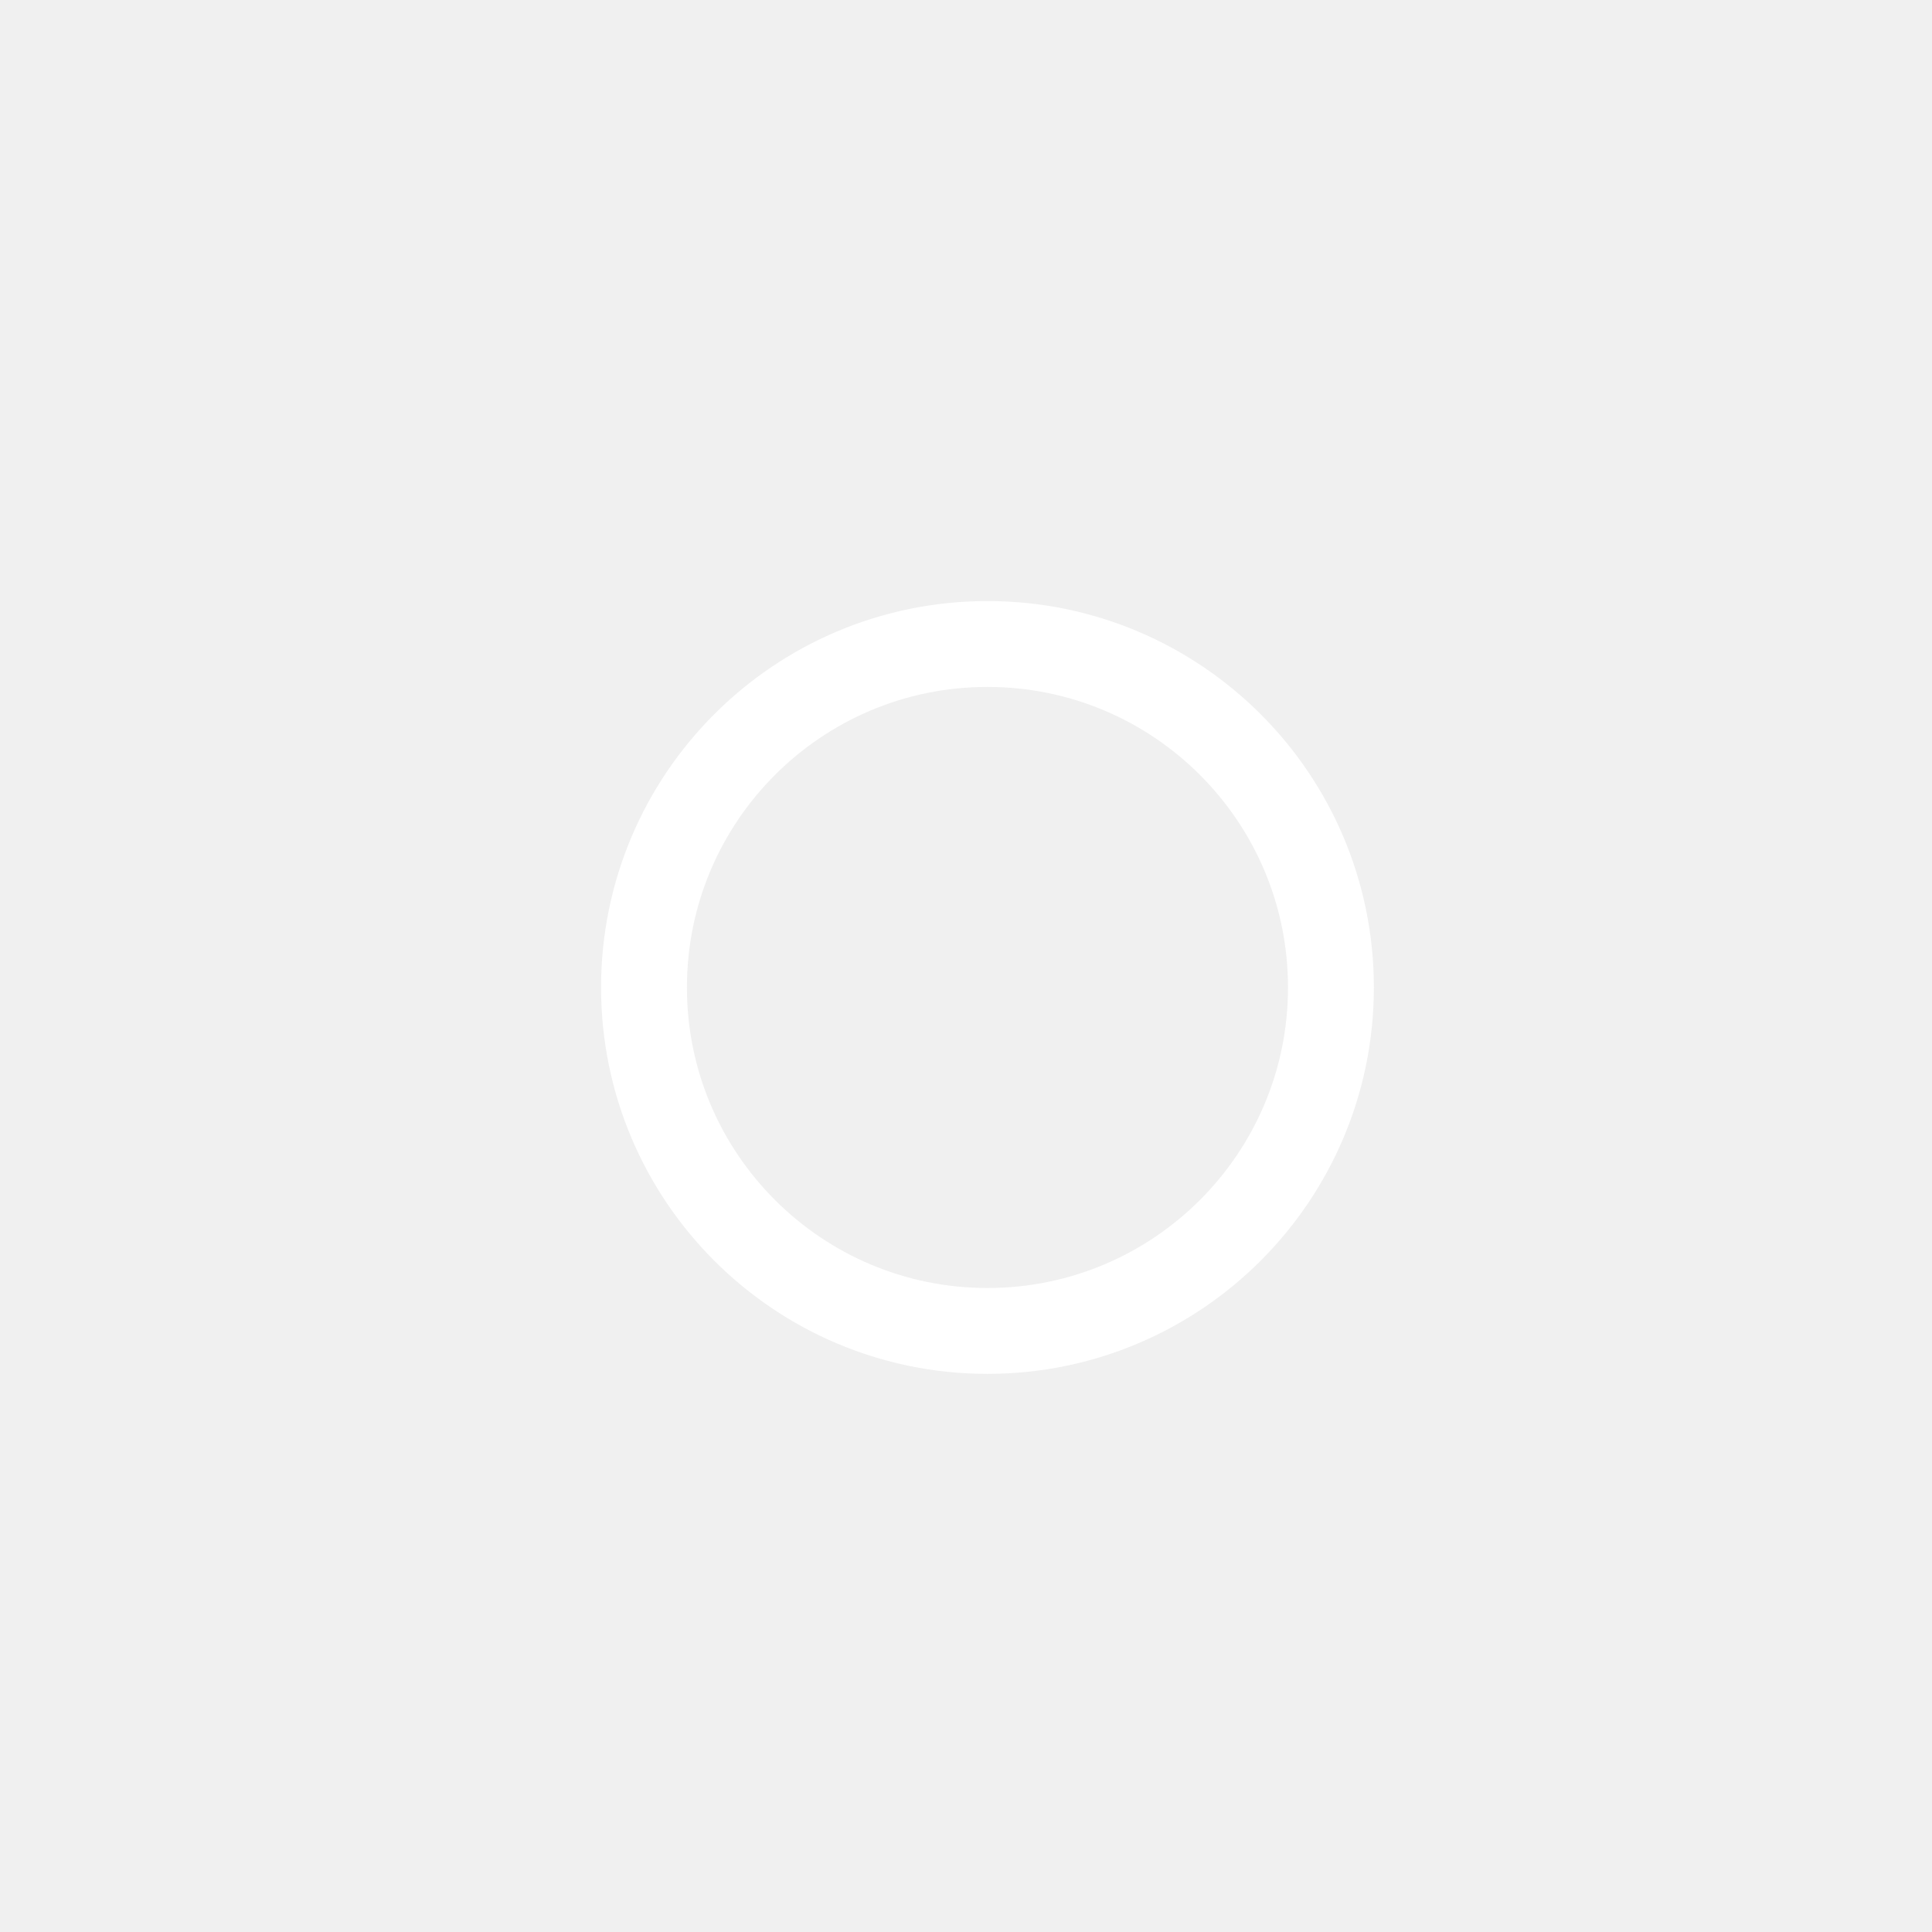
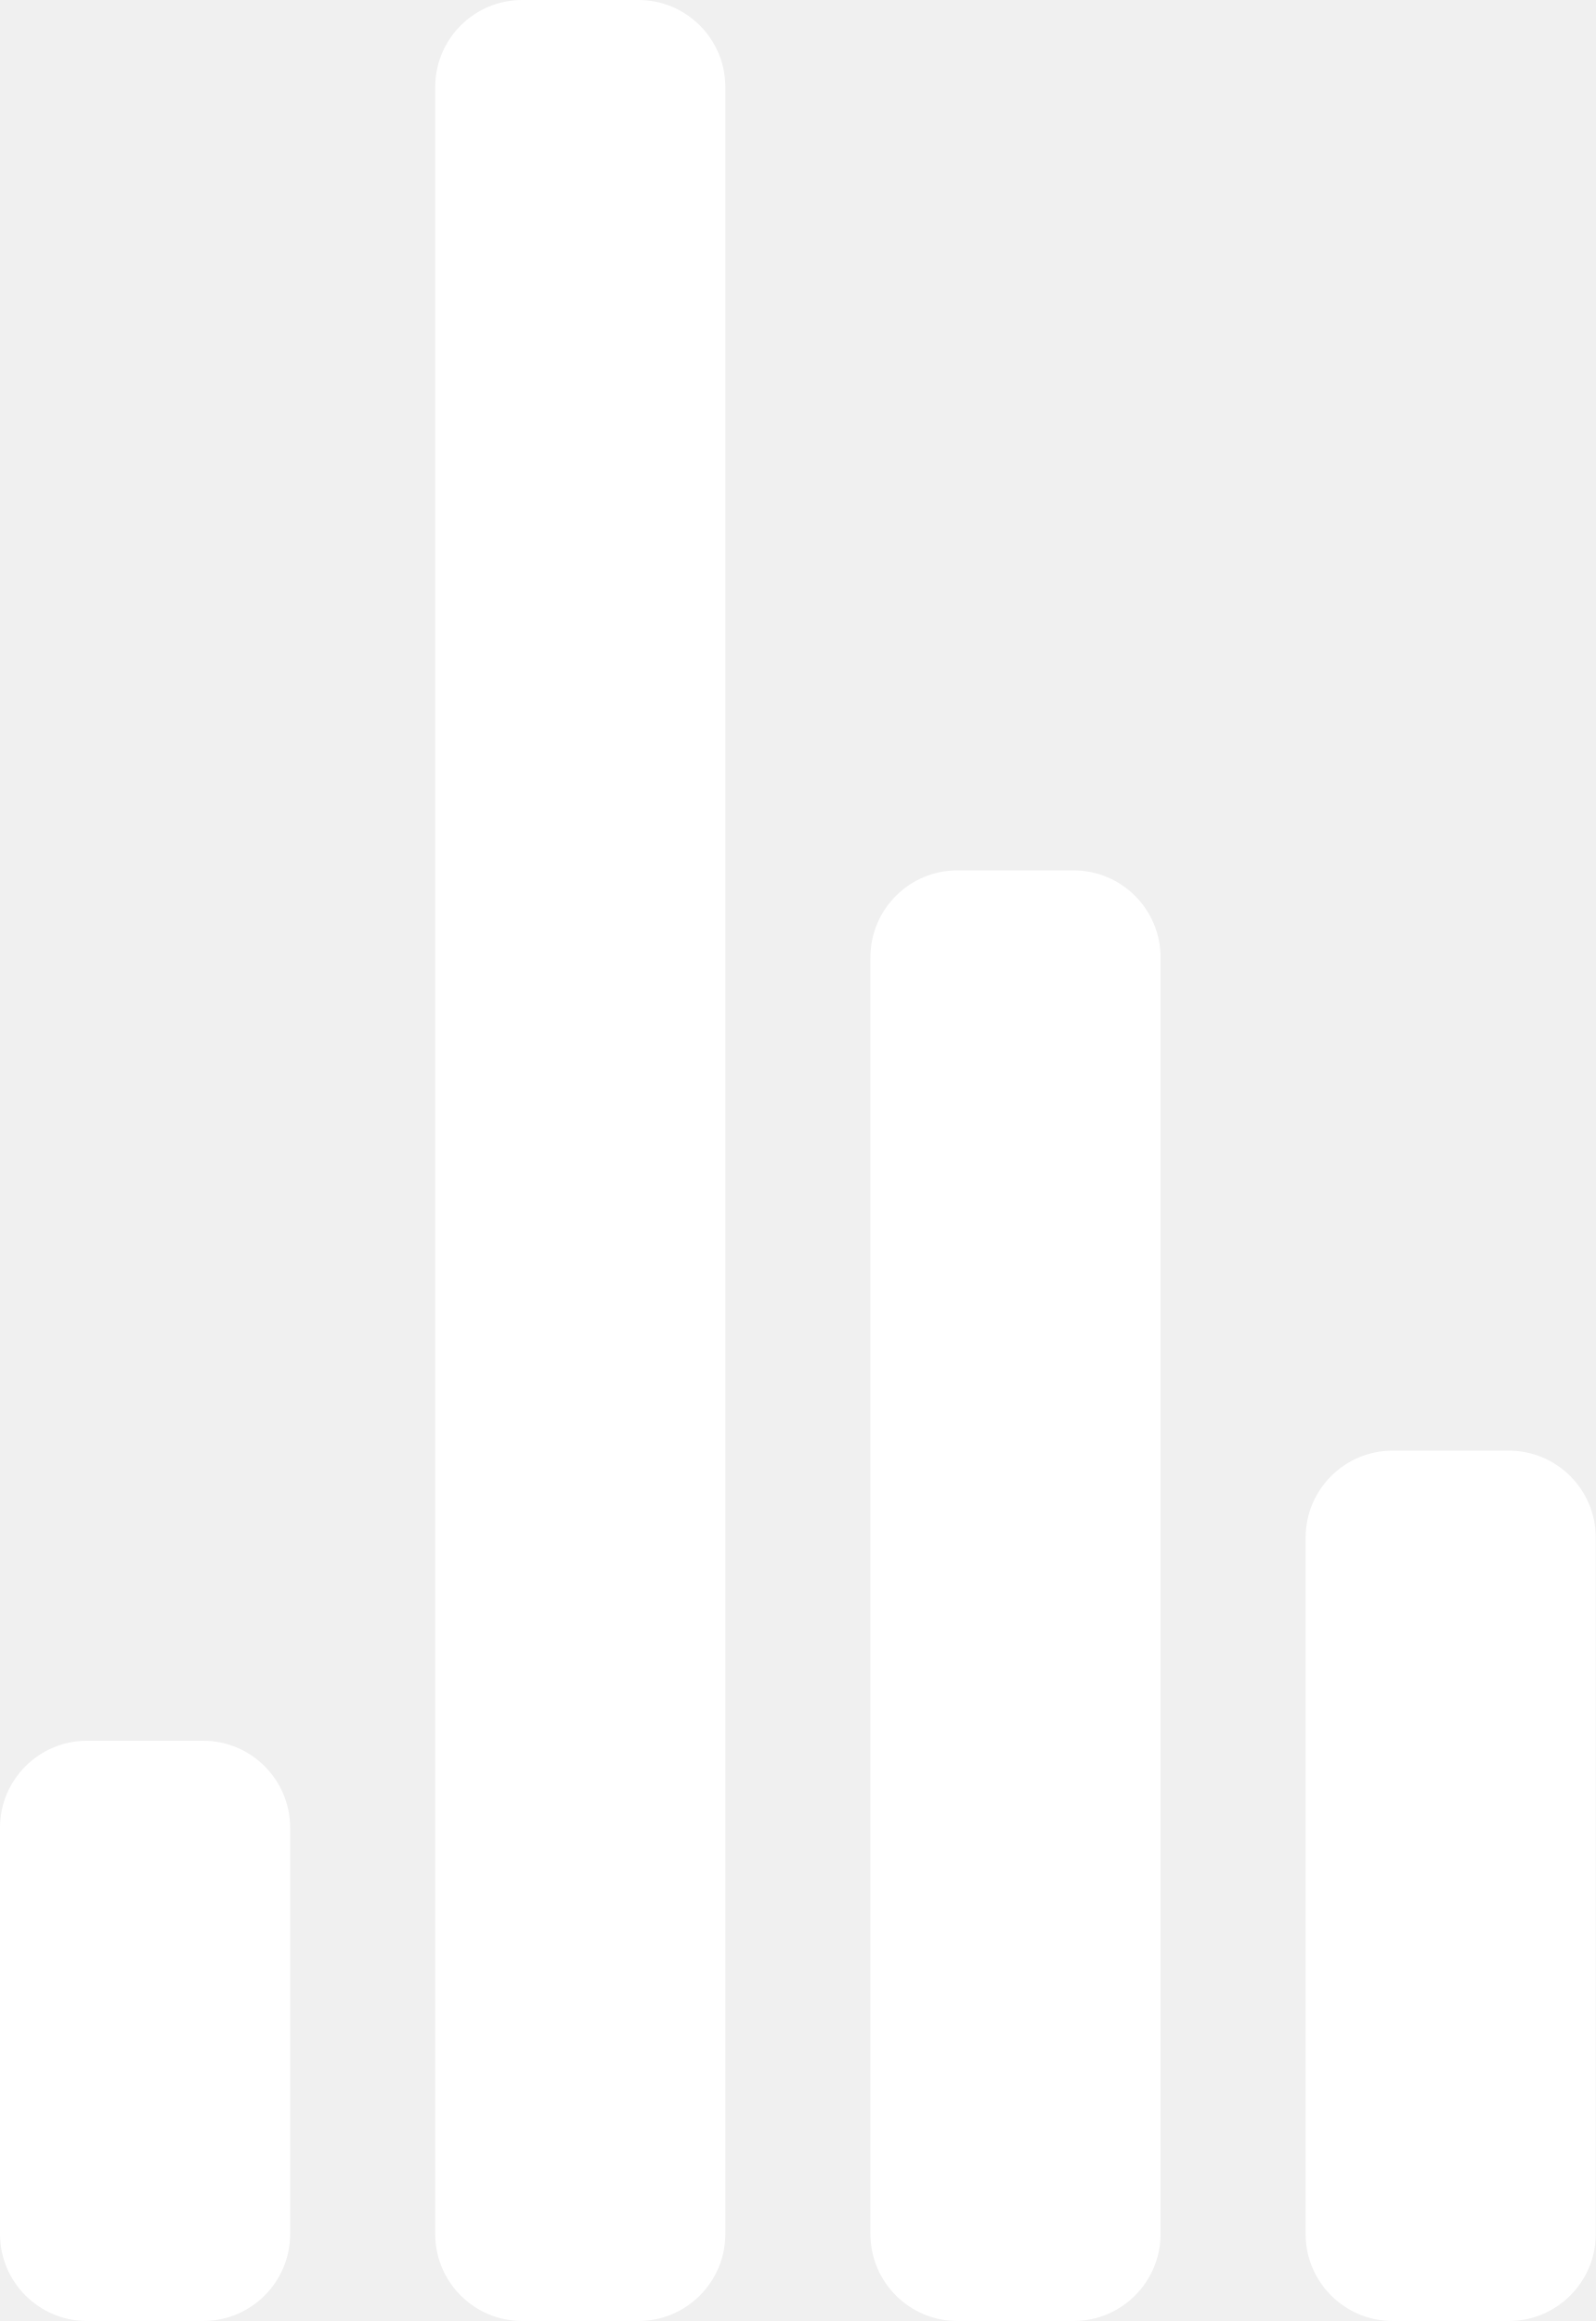
- <svg xmlns="http://www.w3.org/2000/svg" width="45" height="45" viewBox="0 0 45 45" stroke="#fff">
-   <g fill="none" fill-rule="evenodd" transform="translate(1 1)" stroke-width="2">
-     <circle cx="22" cy="22" r="6" stroke-opacity="0">
-       <animate attributeName="r" begin="1.5s" dur="3s" values="6;22" calcMode="linear" repeatCount="indefinite" />
-       <animate attributeName="stroke-opacity" begin="1.5s" dur="3s" values="1;0" calcMode="linear" repeatCount="indefinite" />
-       <animate attributeName="stroke-width" begin="1.5s" dur="3s" values="2;0" calcMode="linear" repeatCount="indefinite" />
-     </circle>
-     <circle cx="22" cy="22" r="6" stroke-opacity="0">
-       <animate attributeName="r" begin="3s" dur="3s" values="6;22" calcMode="linear" repeatCount="indefinite" />
-       <animate attributeName="stroke-opacity" begin="3s" dur="3s" values="1;0" calcMode="linear" repeatCount="indefinite" />
-       <animate attributeName="stroke-width" begin="3s" dur="3s" values="2;0" calcMode="linear" repeatCount="indefinite" />
-     </circle>
-     <circle cx="22" cy="22" r="8">
-       <animate attributeName="r" begin="0s" dur="1.5s" values="6;1;2;3;4;5;6" calcMode="linear" repeatCount="indefinite" />
-     </circle>
+ <svg xmlns="http://www.w3.org/2000/svg" width="55" height="80" viewBox="0 0 55 80" fill="#FFF">
+   <g transform="matrix(1 0 0 -1 0 80)">
+     <rect width="10" height="20" rx="3">
+       <animate attributeName="height" begin="0s" dur="4.3s" values="20;45;57;80;64;32;66;45;64;23;66;13;64;56;34;34;2;23;76;79;20" calcMode="linear" repeatCount="indefinite" />
+     </rect>
+     <rect x="15" width="10" height="80" rx="3">
+       <animate attributeName="height" begin="0s" dur="2s" values="80;55;33;5;75;23;73;33;12;14;60;80" calcMode="linear" repeatCount="indefinite" />
+     </rect>
+     <rect x="30" width="10" height="50" rx="3">
+       <animate attributeName="height" begin="0s" dur="1.4s" values="50;34;78;23;56;23;34;76;80;54;21;50" calcMode="linear" repeatCount="indefinite" />
+     </rect>
+     <rect x="45" width="10" height="30" rx="3">
+       <animate attributeName="height" begin="0s" dur="2s" values="30;45;13;80;56;72;45;76;34;23;67;30" calcMode="linear" repeatCount="indefinite" />
+     </rect>
  </g>
</svg>
